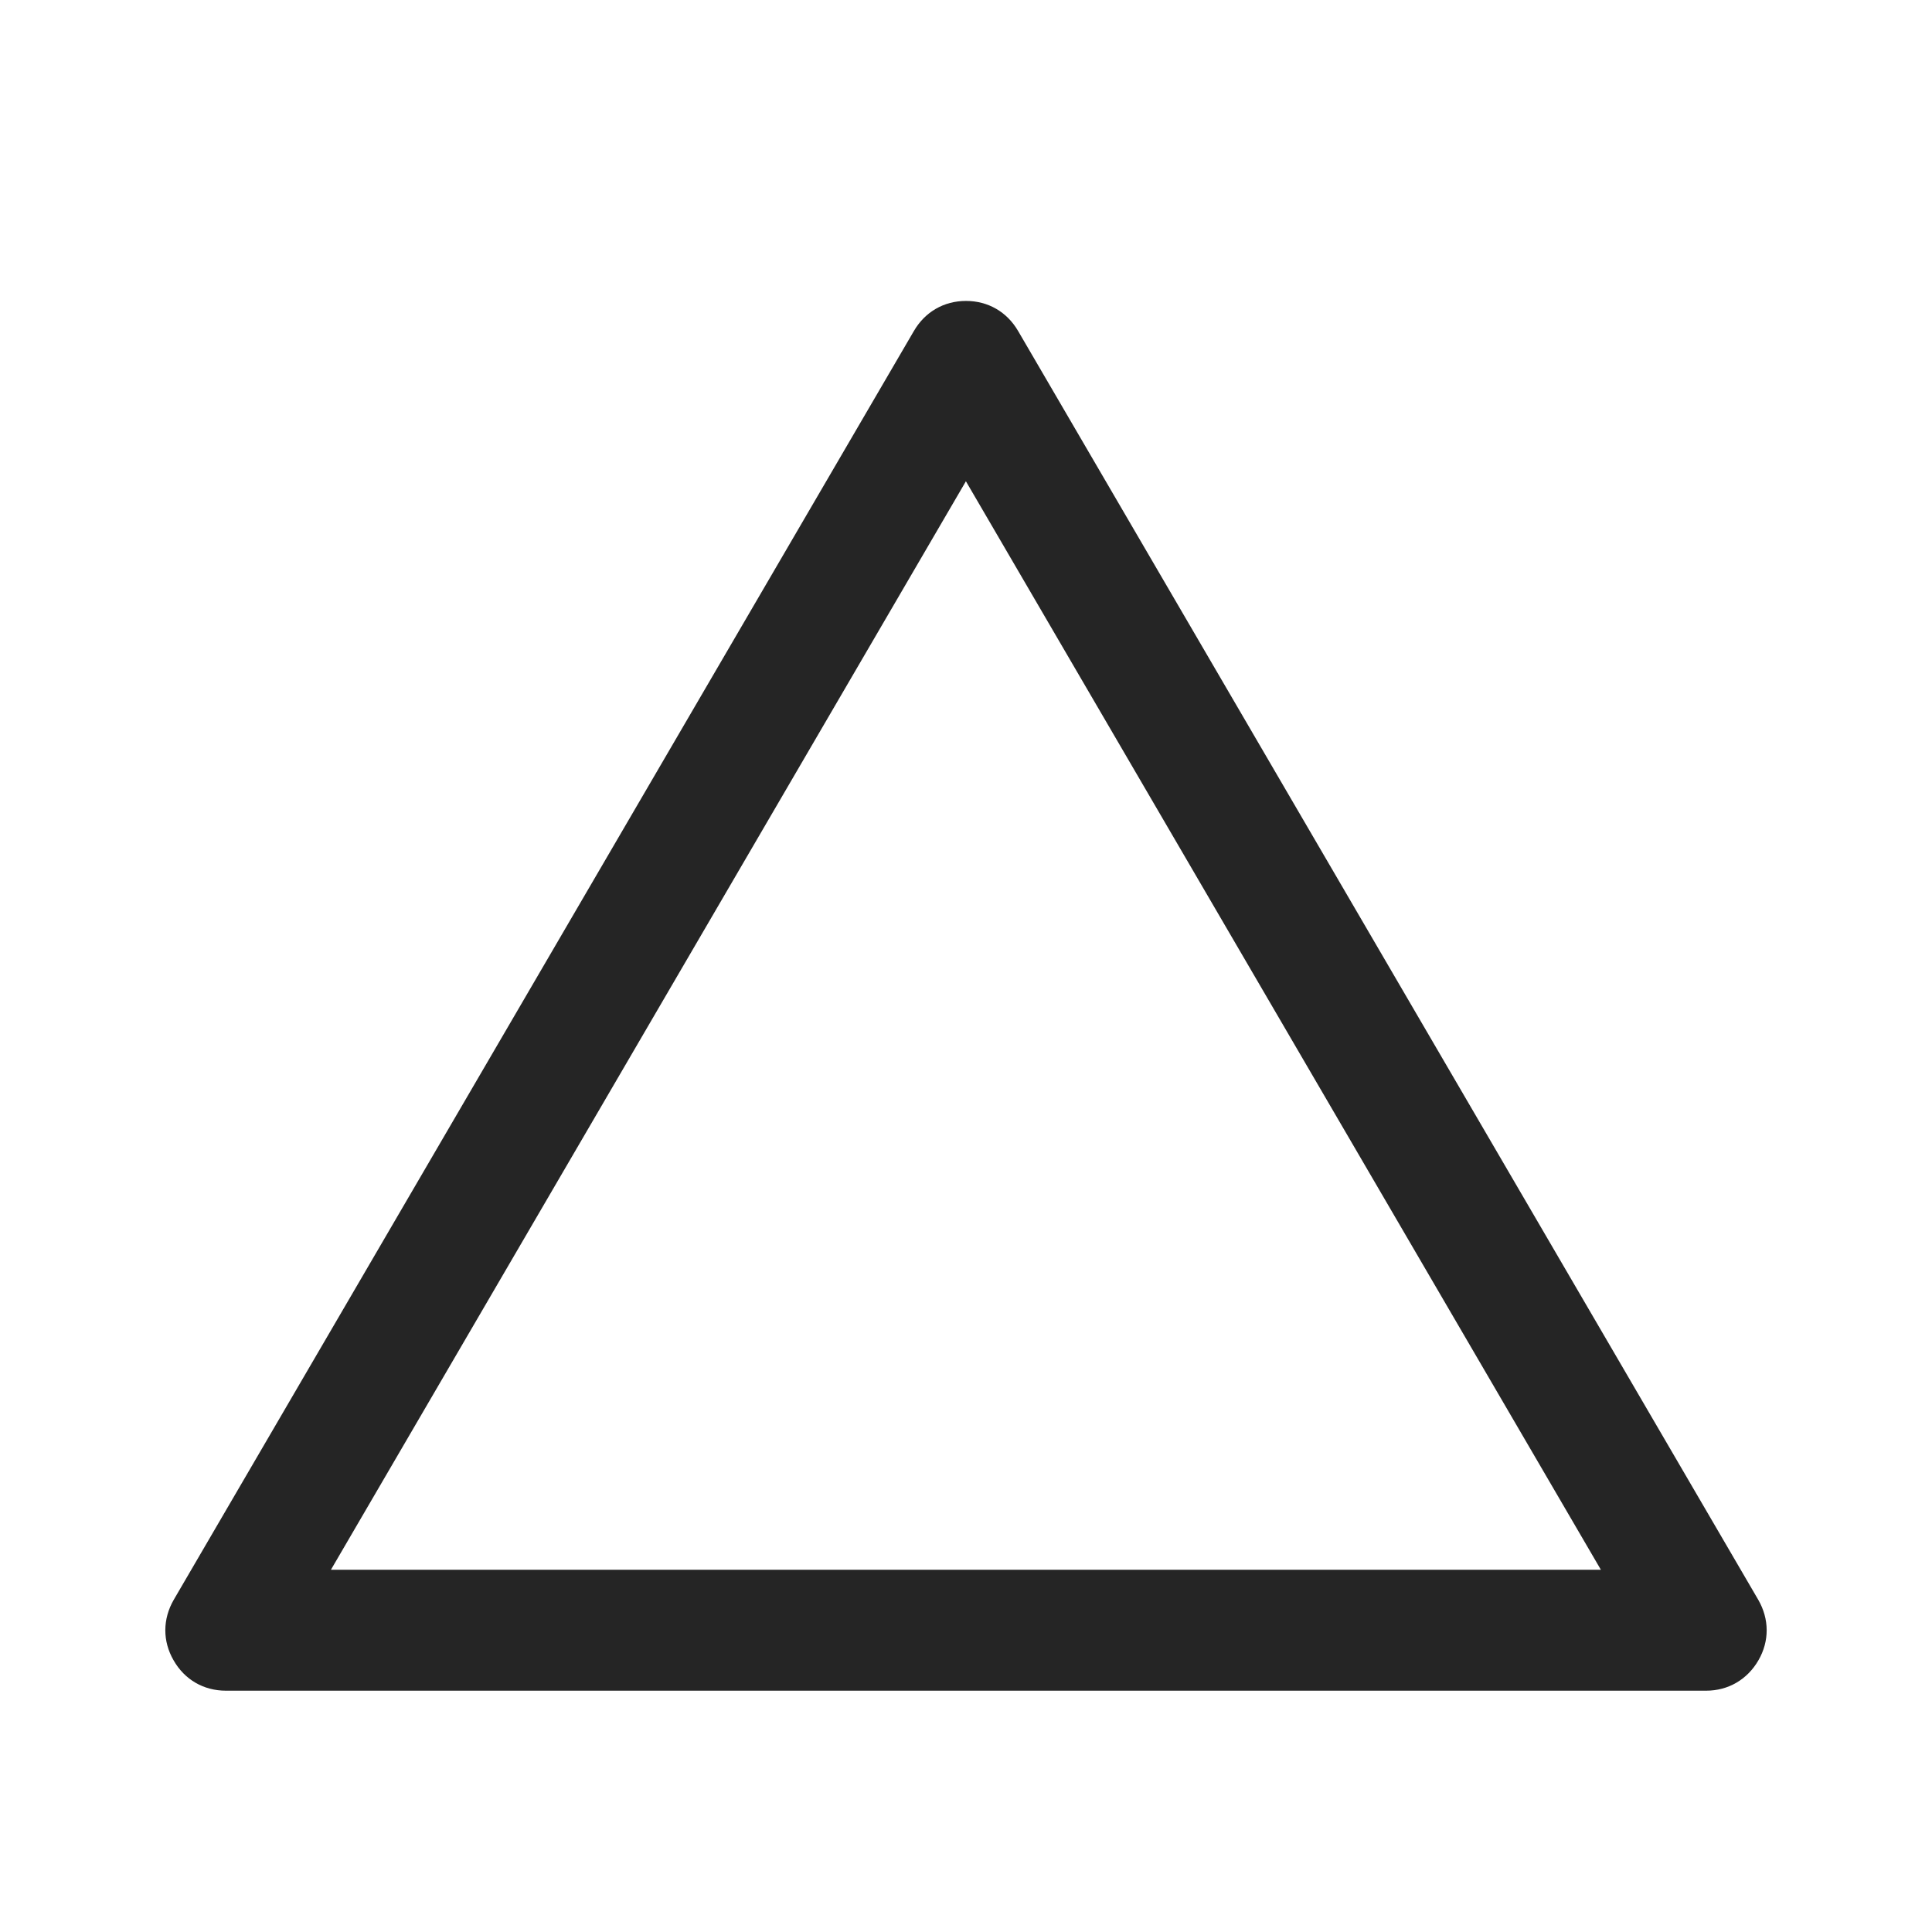
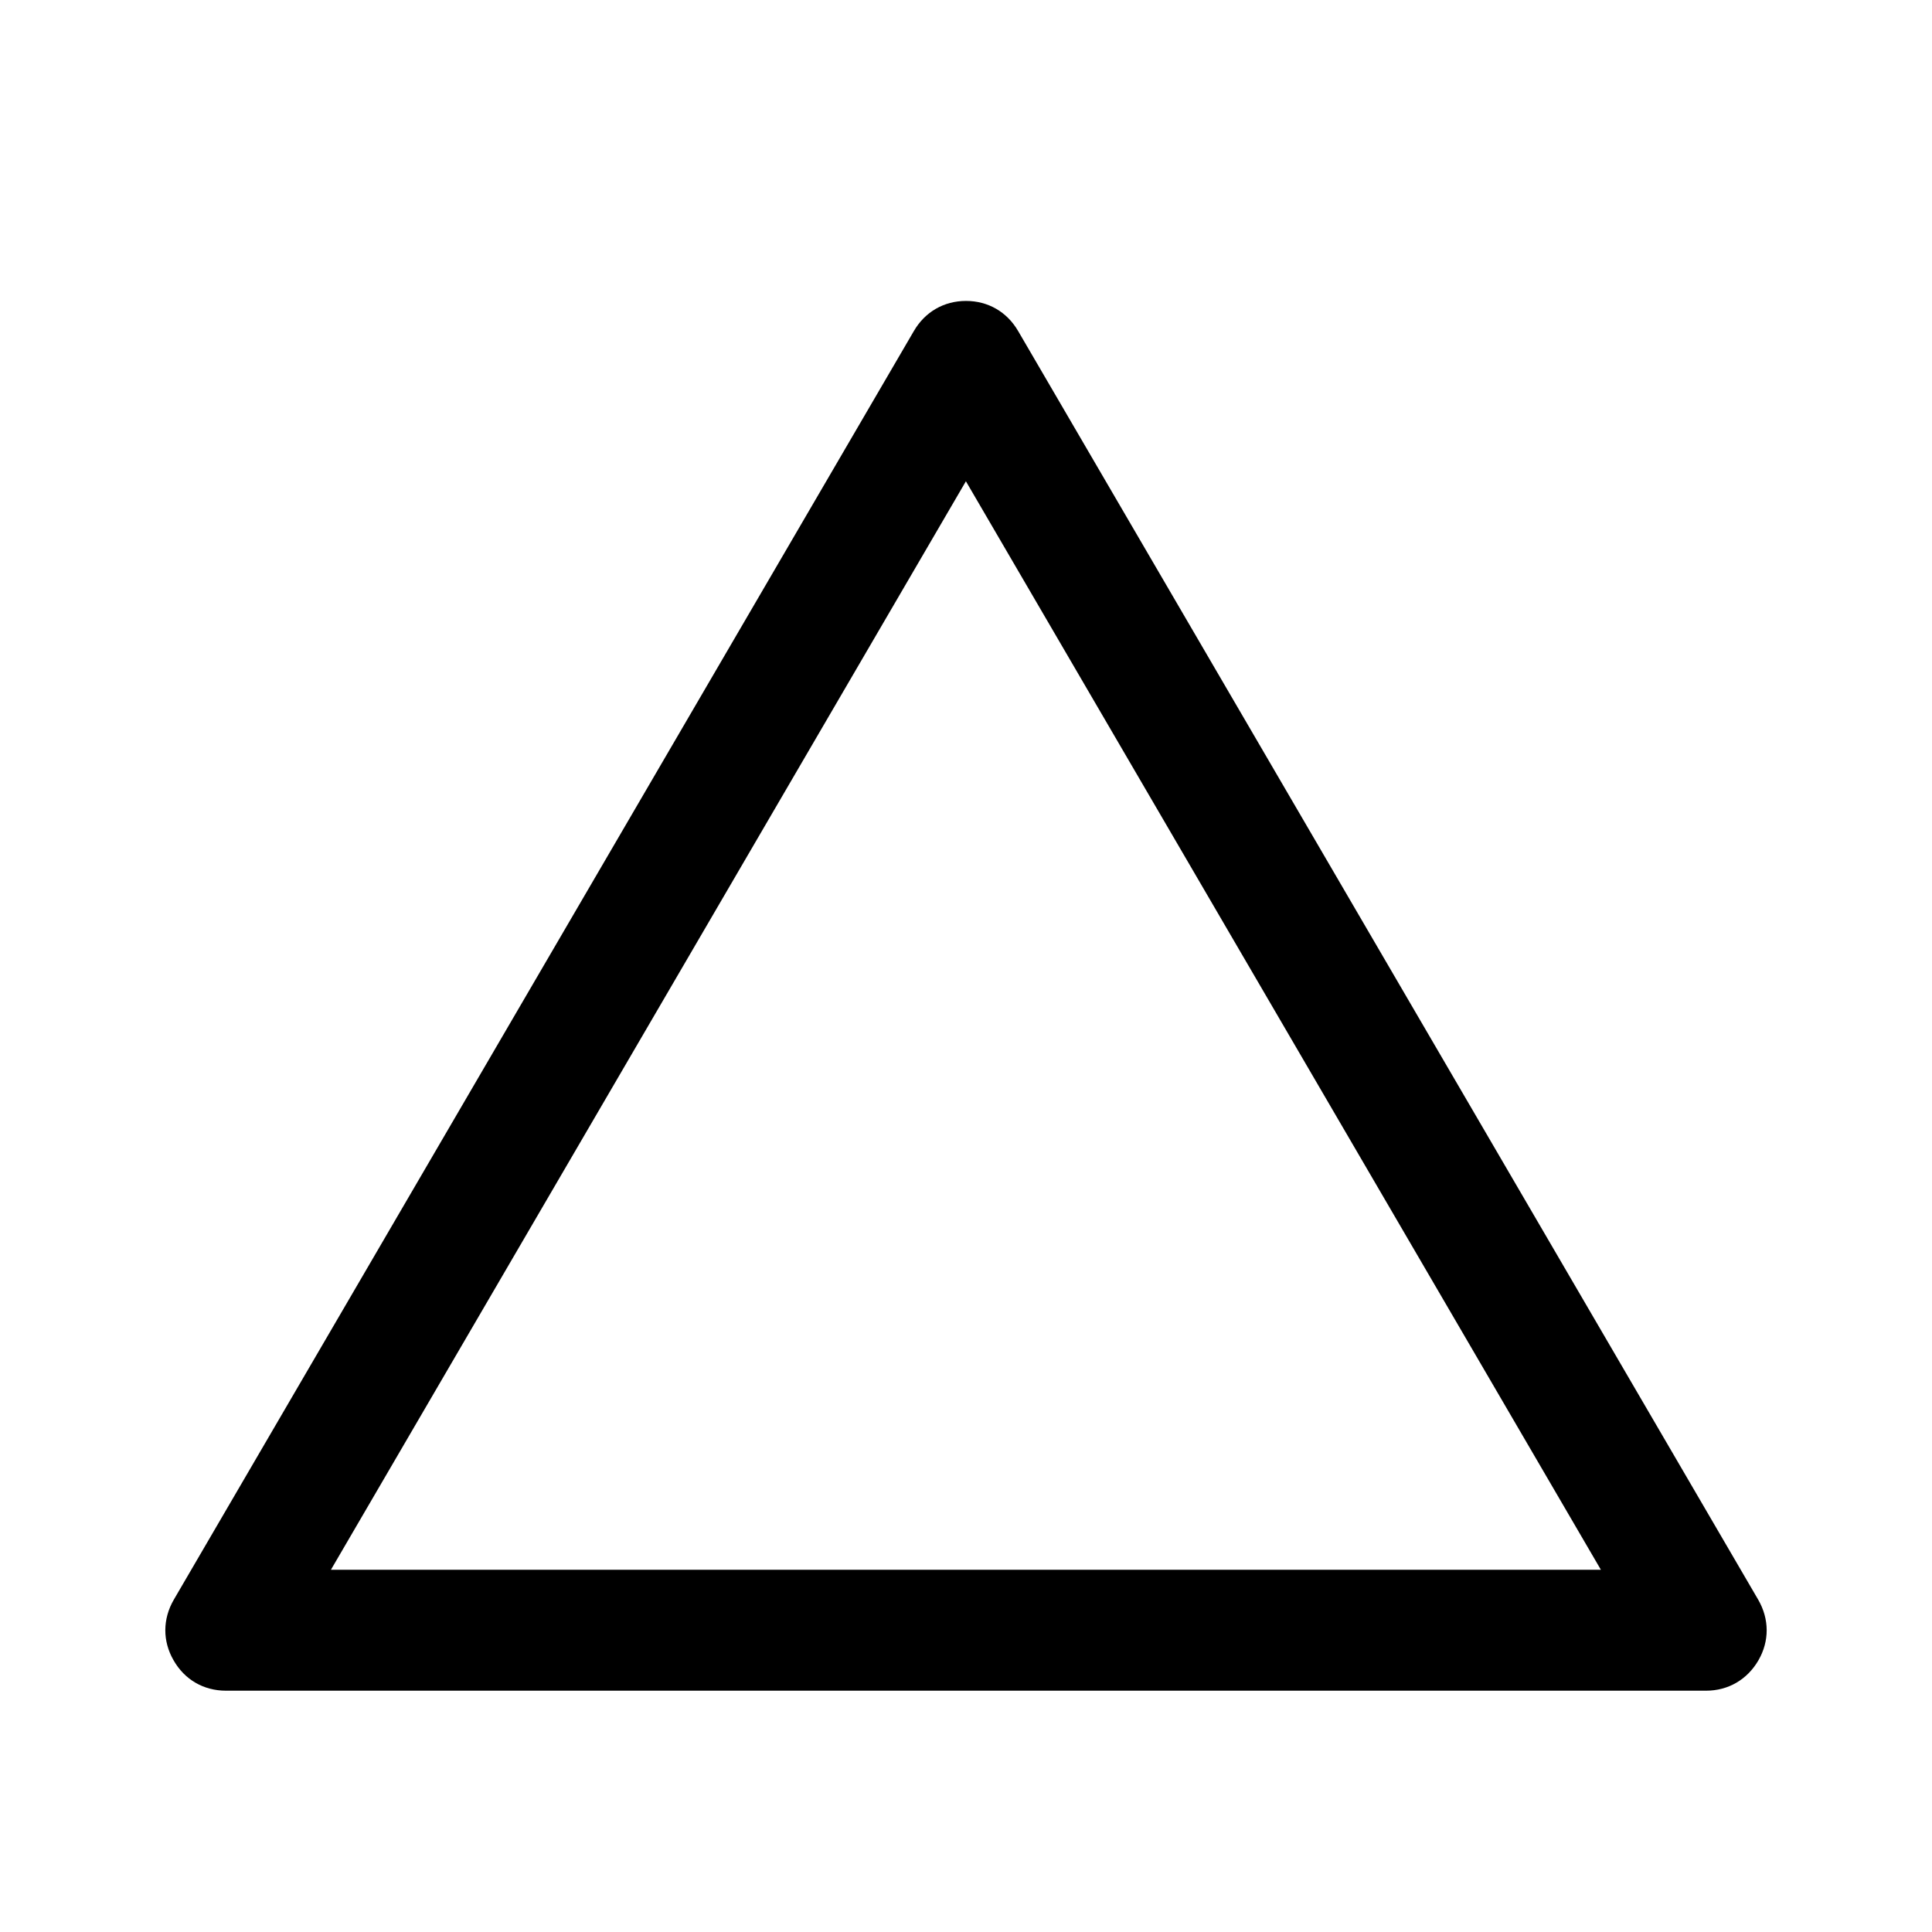
<svg xmlns="http://www.w3.org/2000/svg" xml:space="preserve" width="1024px" height="1024px" shape-rendering="geometricPrecision" text-rendering="geometricPrecision" image-rendering="optimizeQuality" fill-rule="evenodd" clip-rule="evenodd" viewBox="0 0 10240 10240">
-   <path id="curve0" fill="#252525" d="M5396 1754l3923 6725c59,102 60,219 1,321 -59,102 -160,161 -277,161l-7846 0c-118,0 -219,-59 -277,-161 -59,-102 -58,-219 1,-321l3923 -6725c59,-101 159,-159 276,-159 117,0 217,58 276,159zm-276 796l-3366 5770 6731 0 -3366 -5770z" />
+   <path id="curve0" fill="#000000" d="M5396 1754l3923 6725c59,102 60,219 1,321 -59,102 -160,161 -277,161l-7846 0c-118,0 -219,-59 -277,-161 -59,-102 -58,-219 1,-321l3923 -6725c59,-101 159,-159 276,-159 117,0 217,58 276,159zm-276 796l-3366 5770 6731 0 -3366 -5770z" />
</svg>
